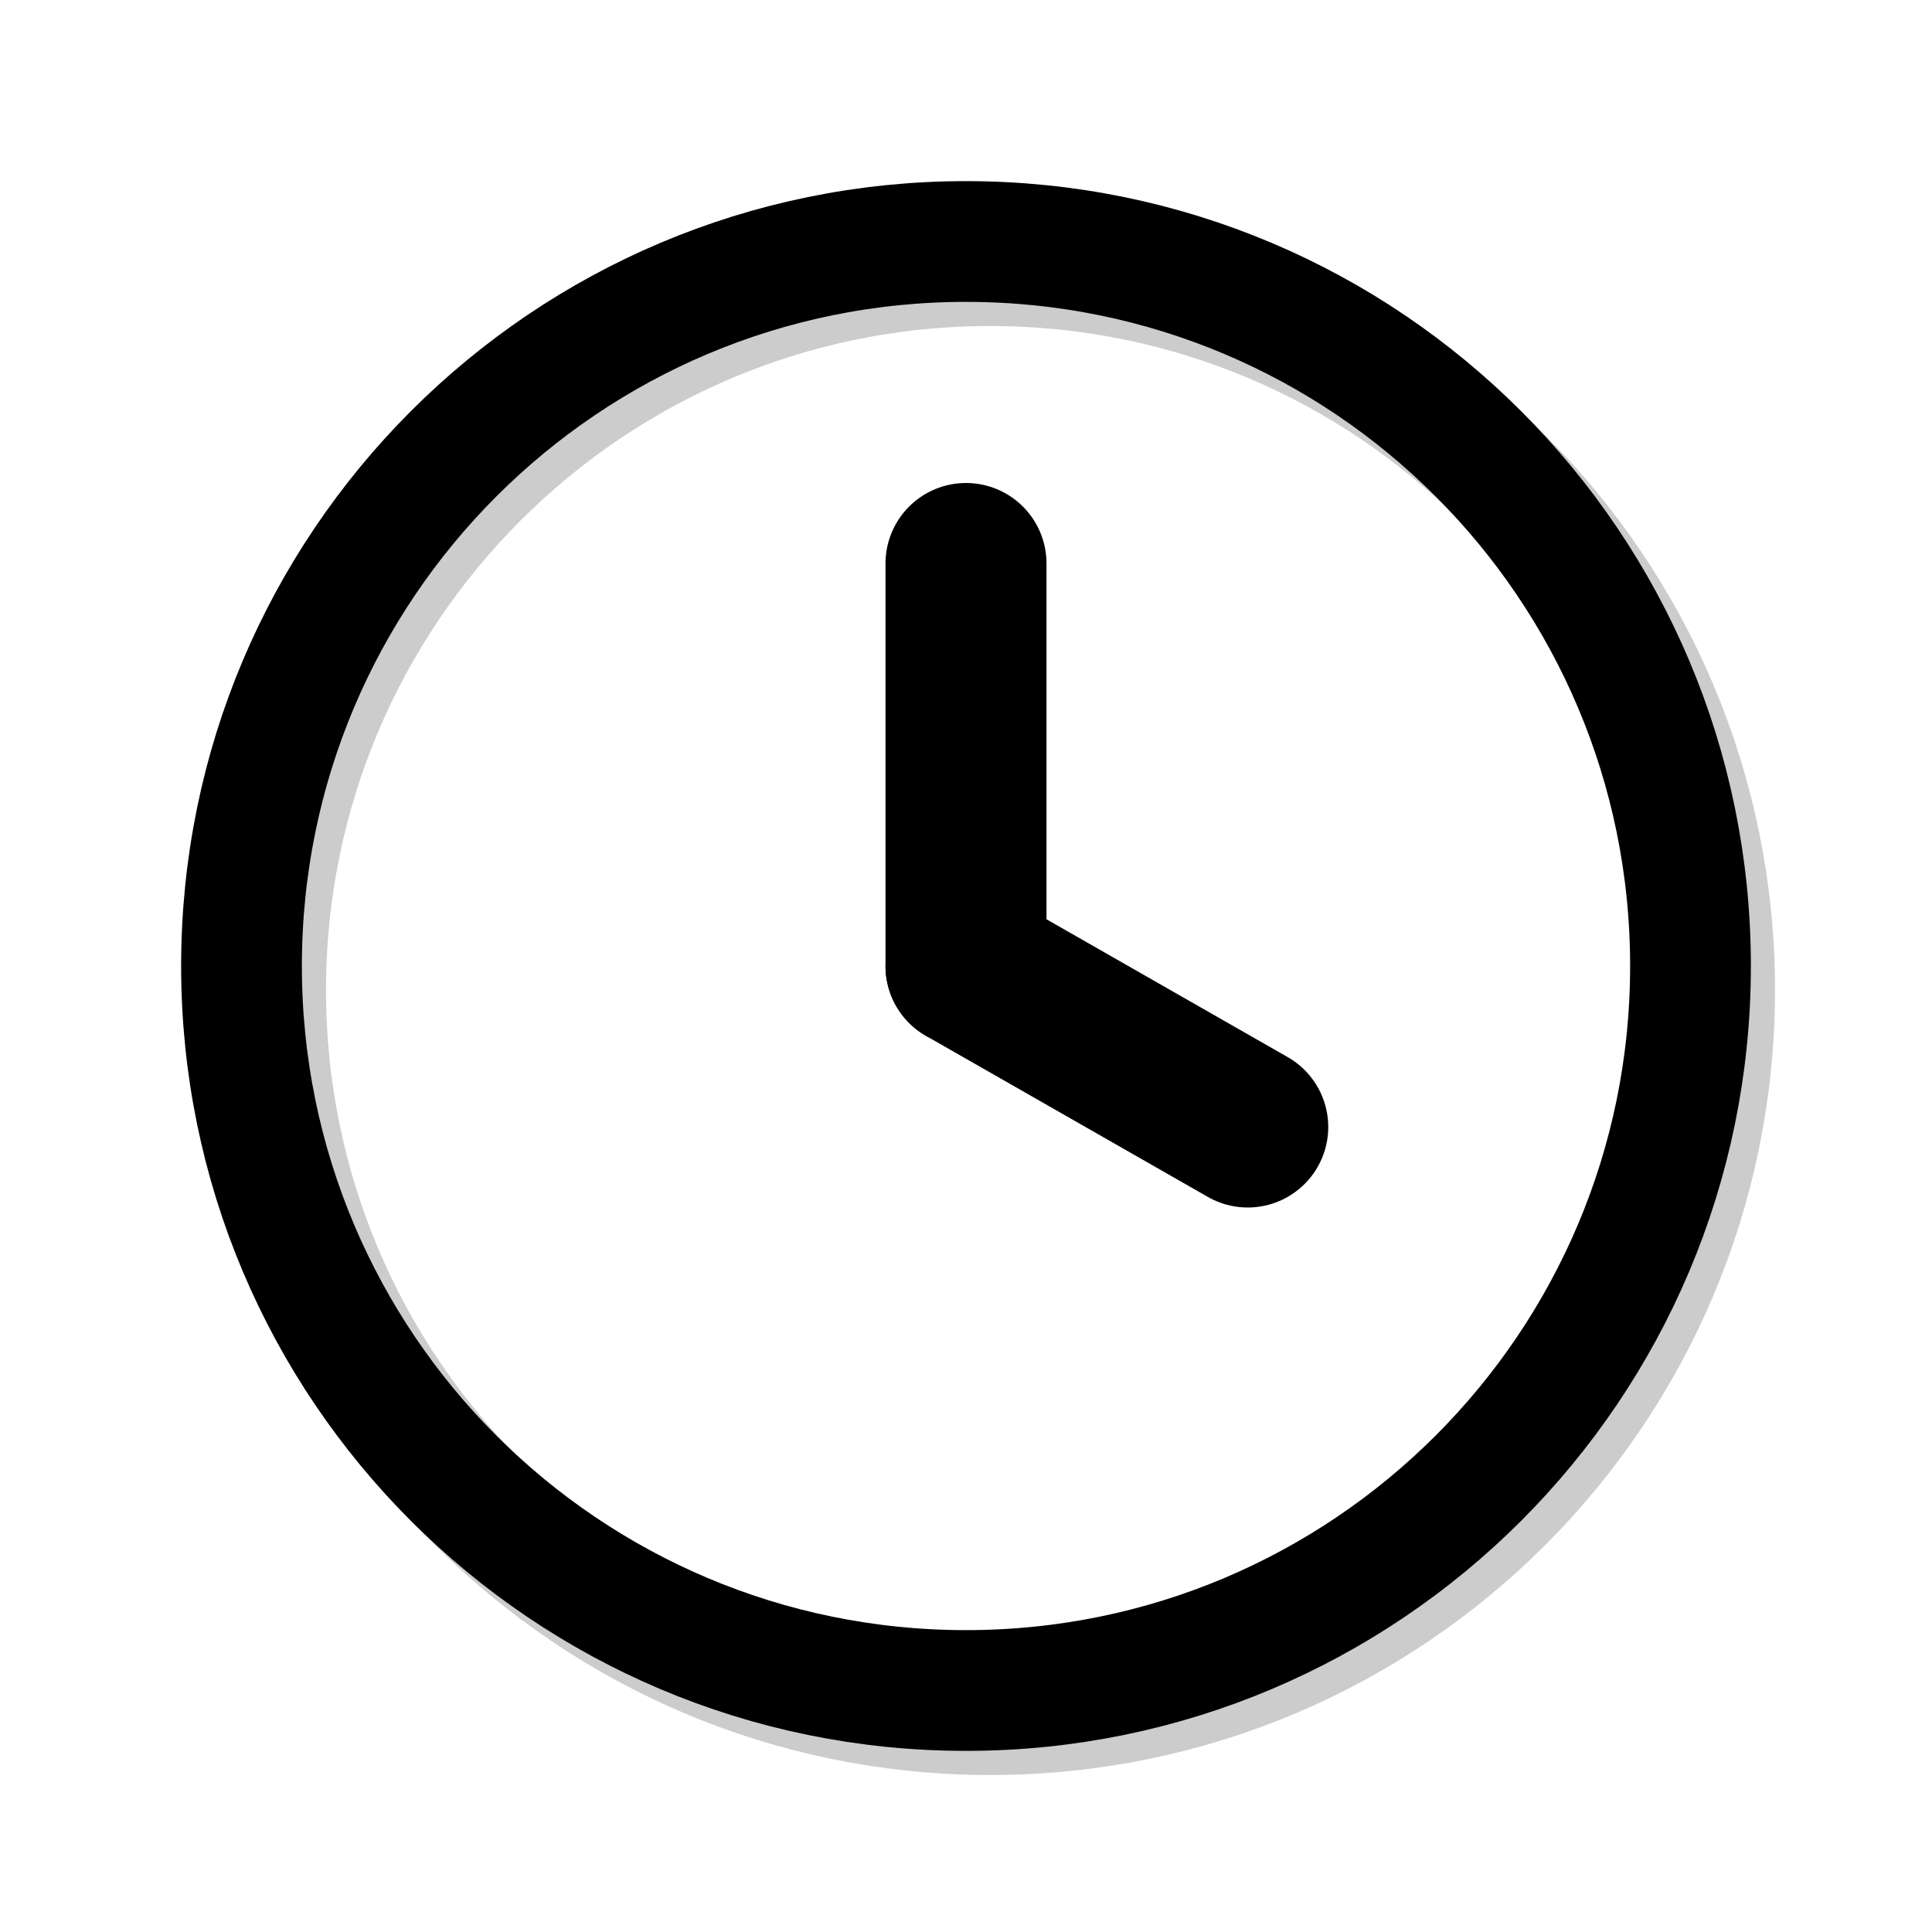
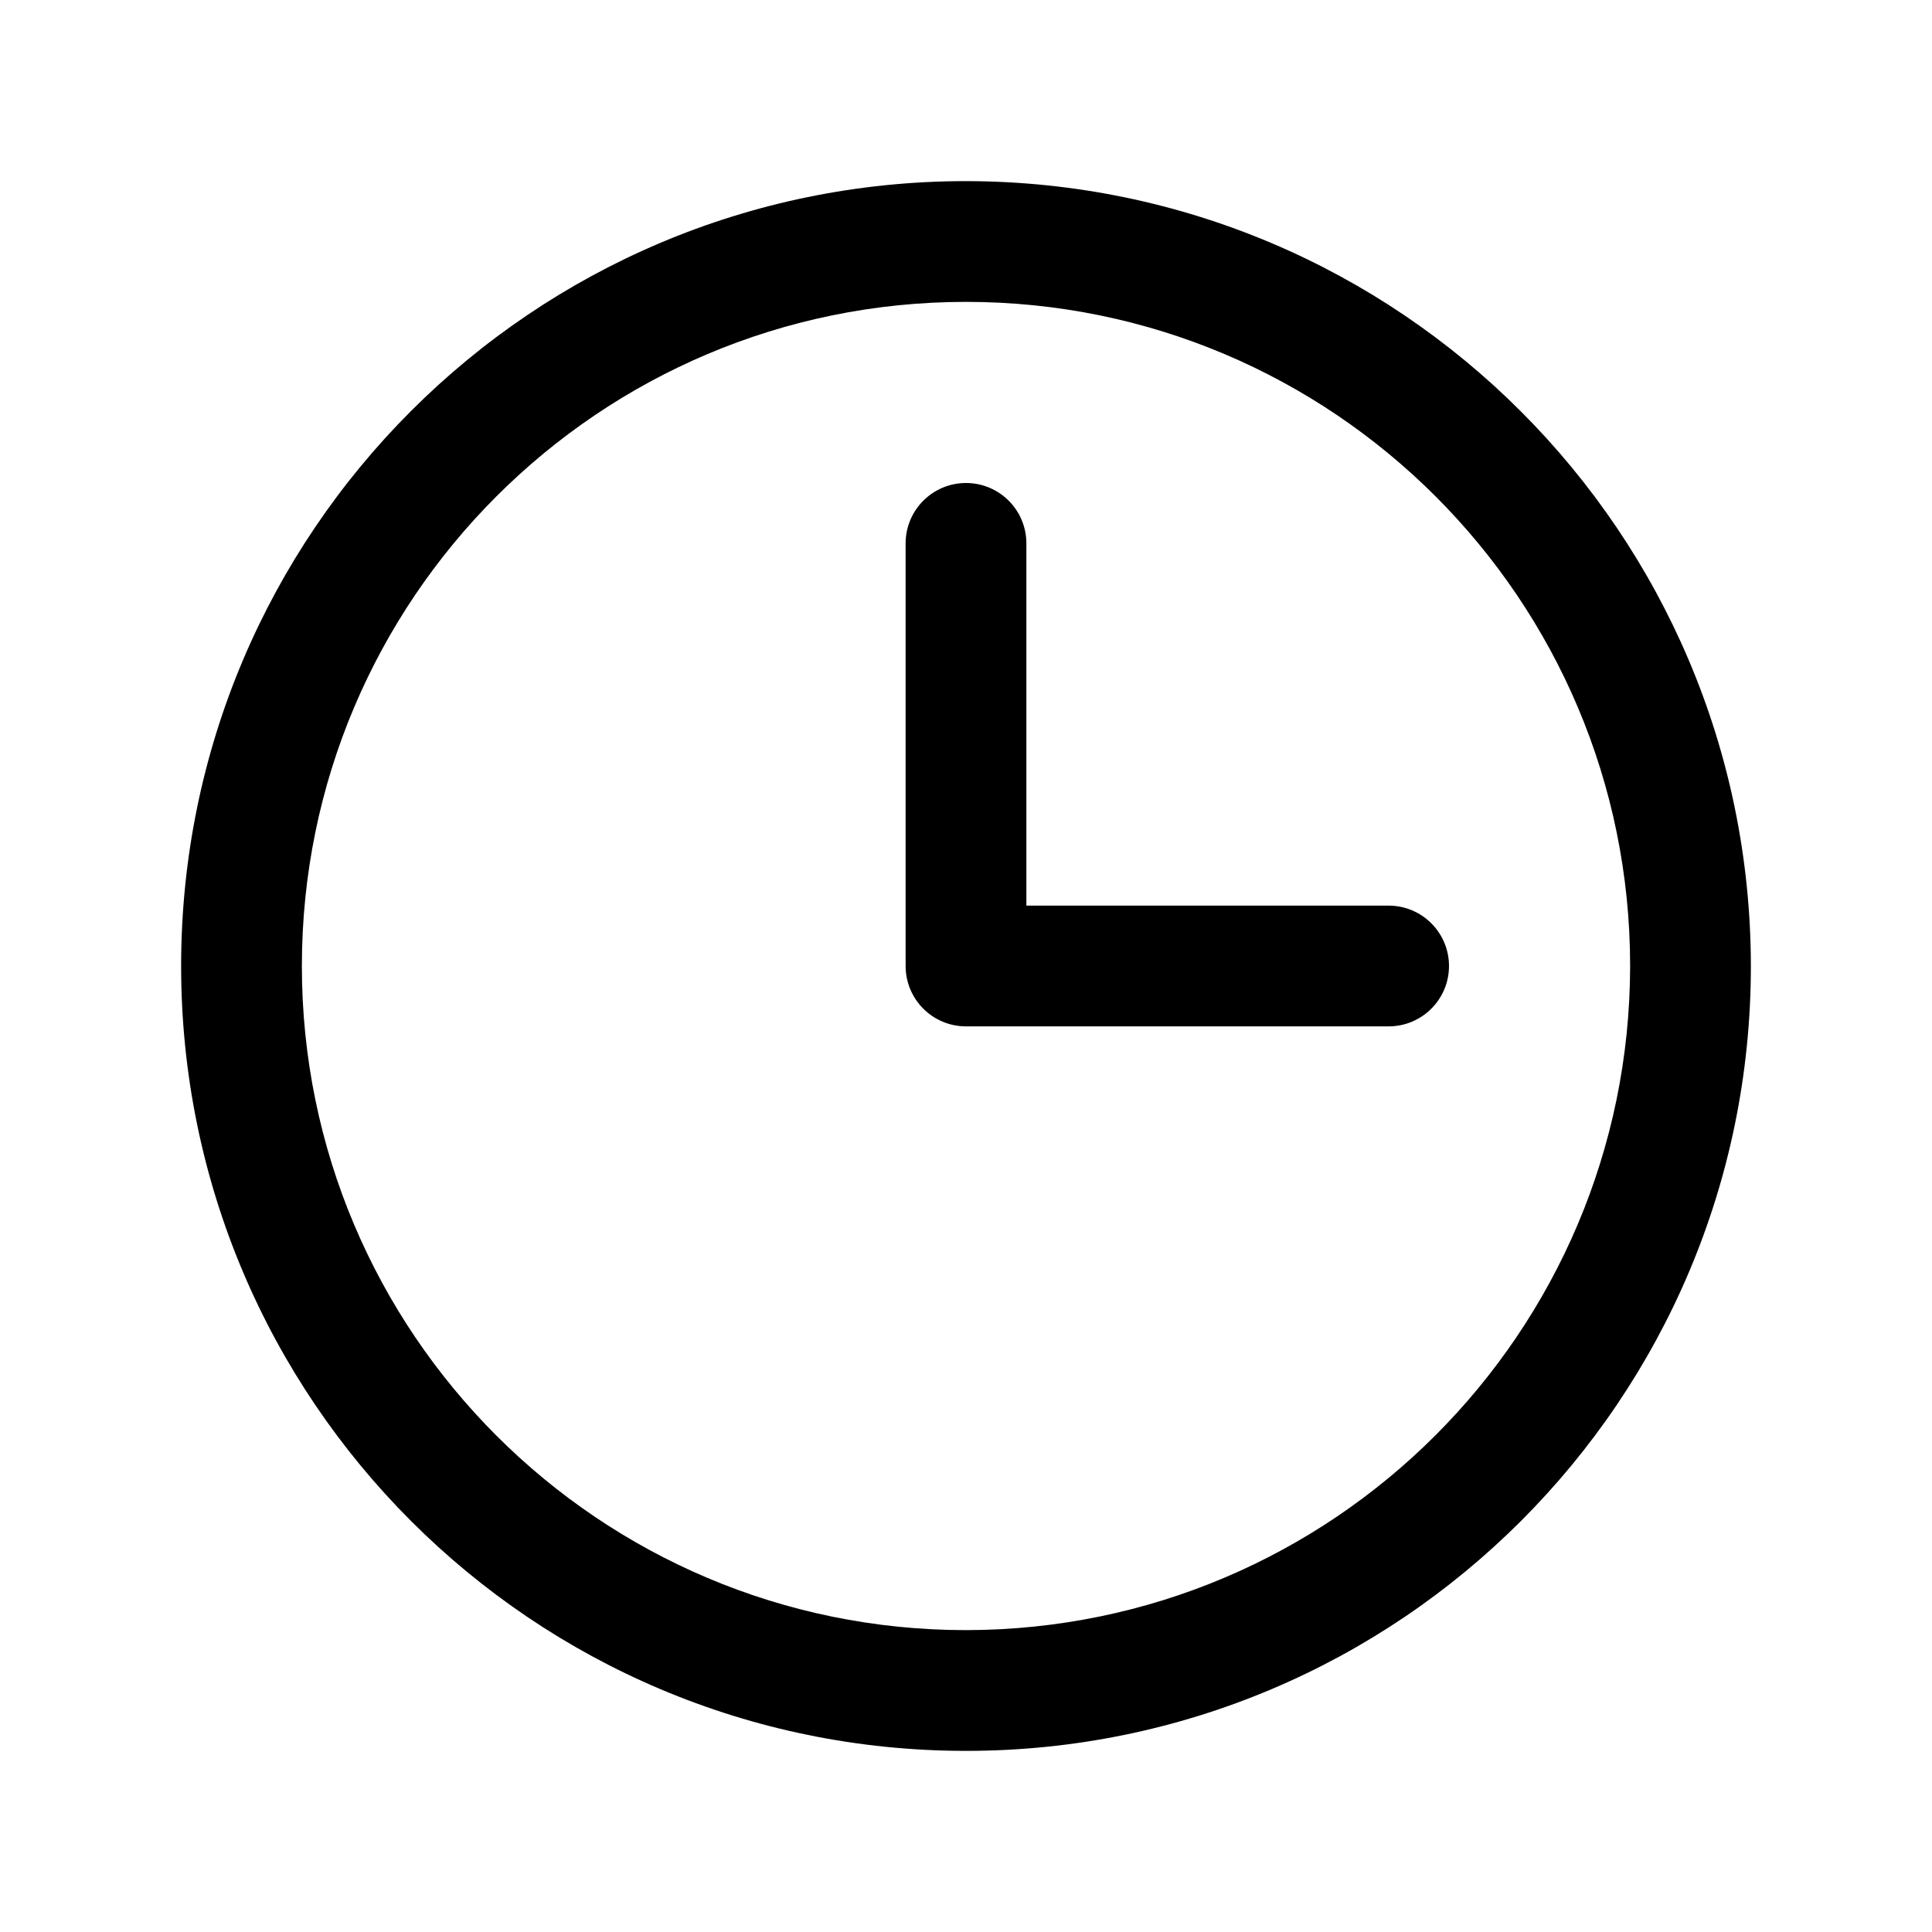
- <svg xmlns="http://www.w3.org/2000/svg" width="24" height="24" viewBox="0 0 24 24" fill="none">
-   <circle cx="12.3" cy="12.3" r="9" stroke="currentColor" stroke-width="1.5" opacity="0.2" />
-   <circle cx="12" cy="12" r="9" stroke="currentColor" stroke-width="1.5" />
-   <path d="M12 7 V12 L15.5 14" stroke="currentColor" stroke-width="2" stroke-linecap="round" stroke-linejoin="round" />
-   <circle cx="12" cy="12" r="1" fill="currentColor" />
+ <svg xmlns="http://www.w3.org/2000/svg" viewBox="0 0 256 256" fill="none">
+   <path fill="currentColor" d="M128,24A104,104,0,1,0,232,128,104.11,104.11,0,0,0,128,24Zm0,192a88,88,0,1,1,88-88A88.1,88.1,0,0,1,128,216Zm64-88a8,8,0,0,1-8,8H128a8,8,0,0,1-8-8V72a8,8,0,0,1,16,0v48h48A8,8,0,0,1,192,128Z" />
</svg>
